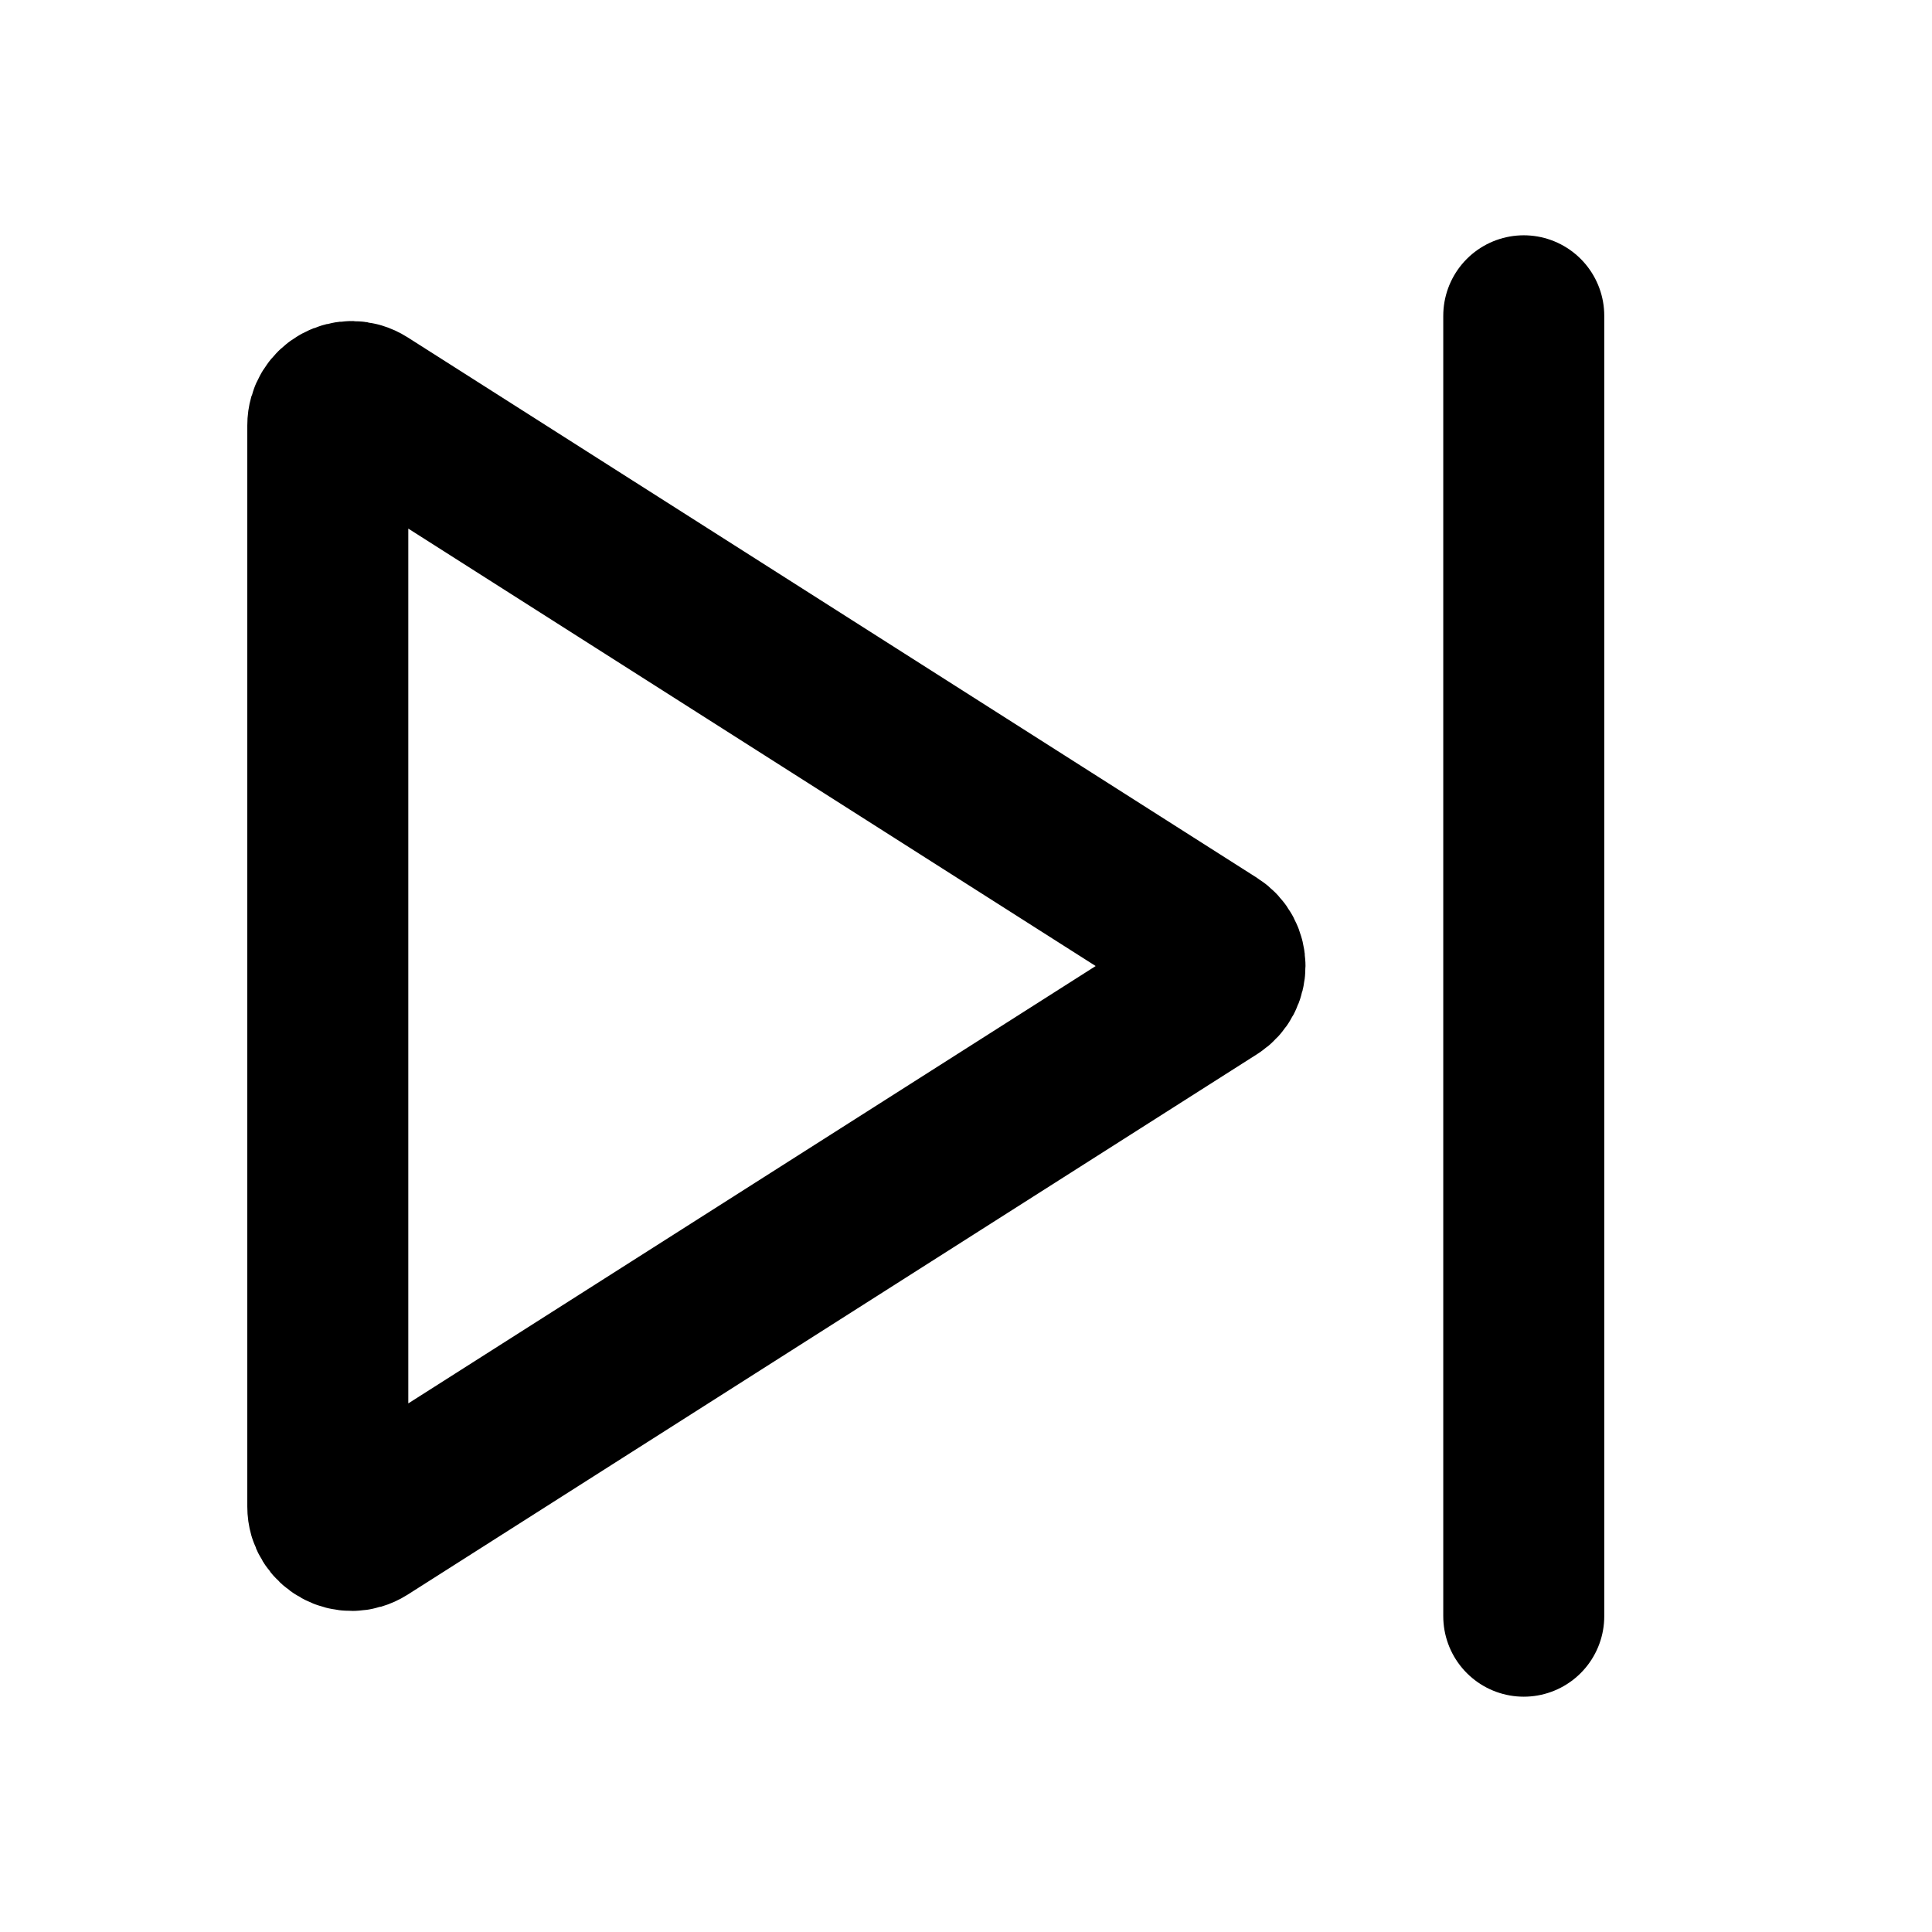
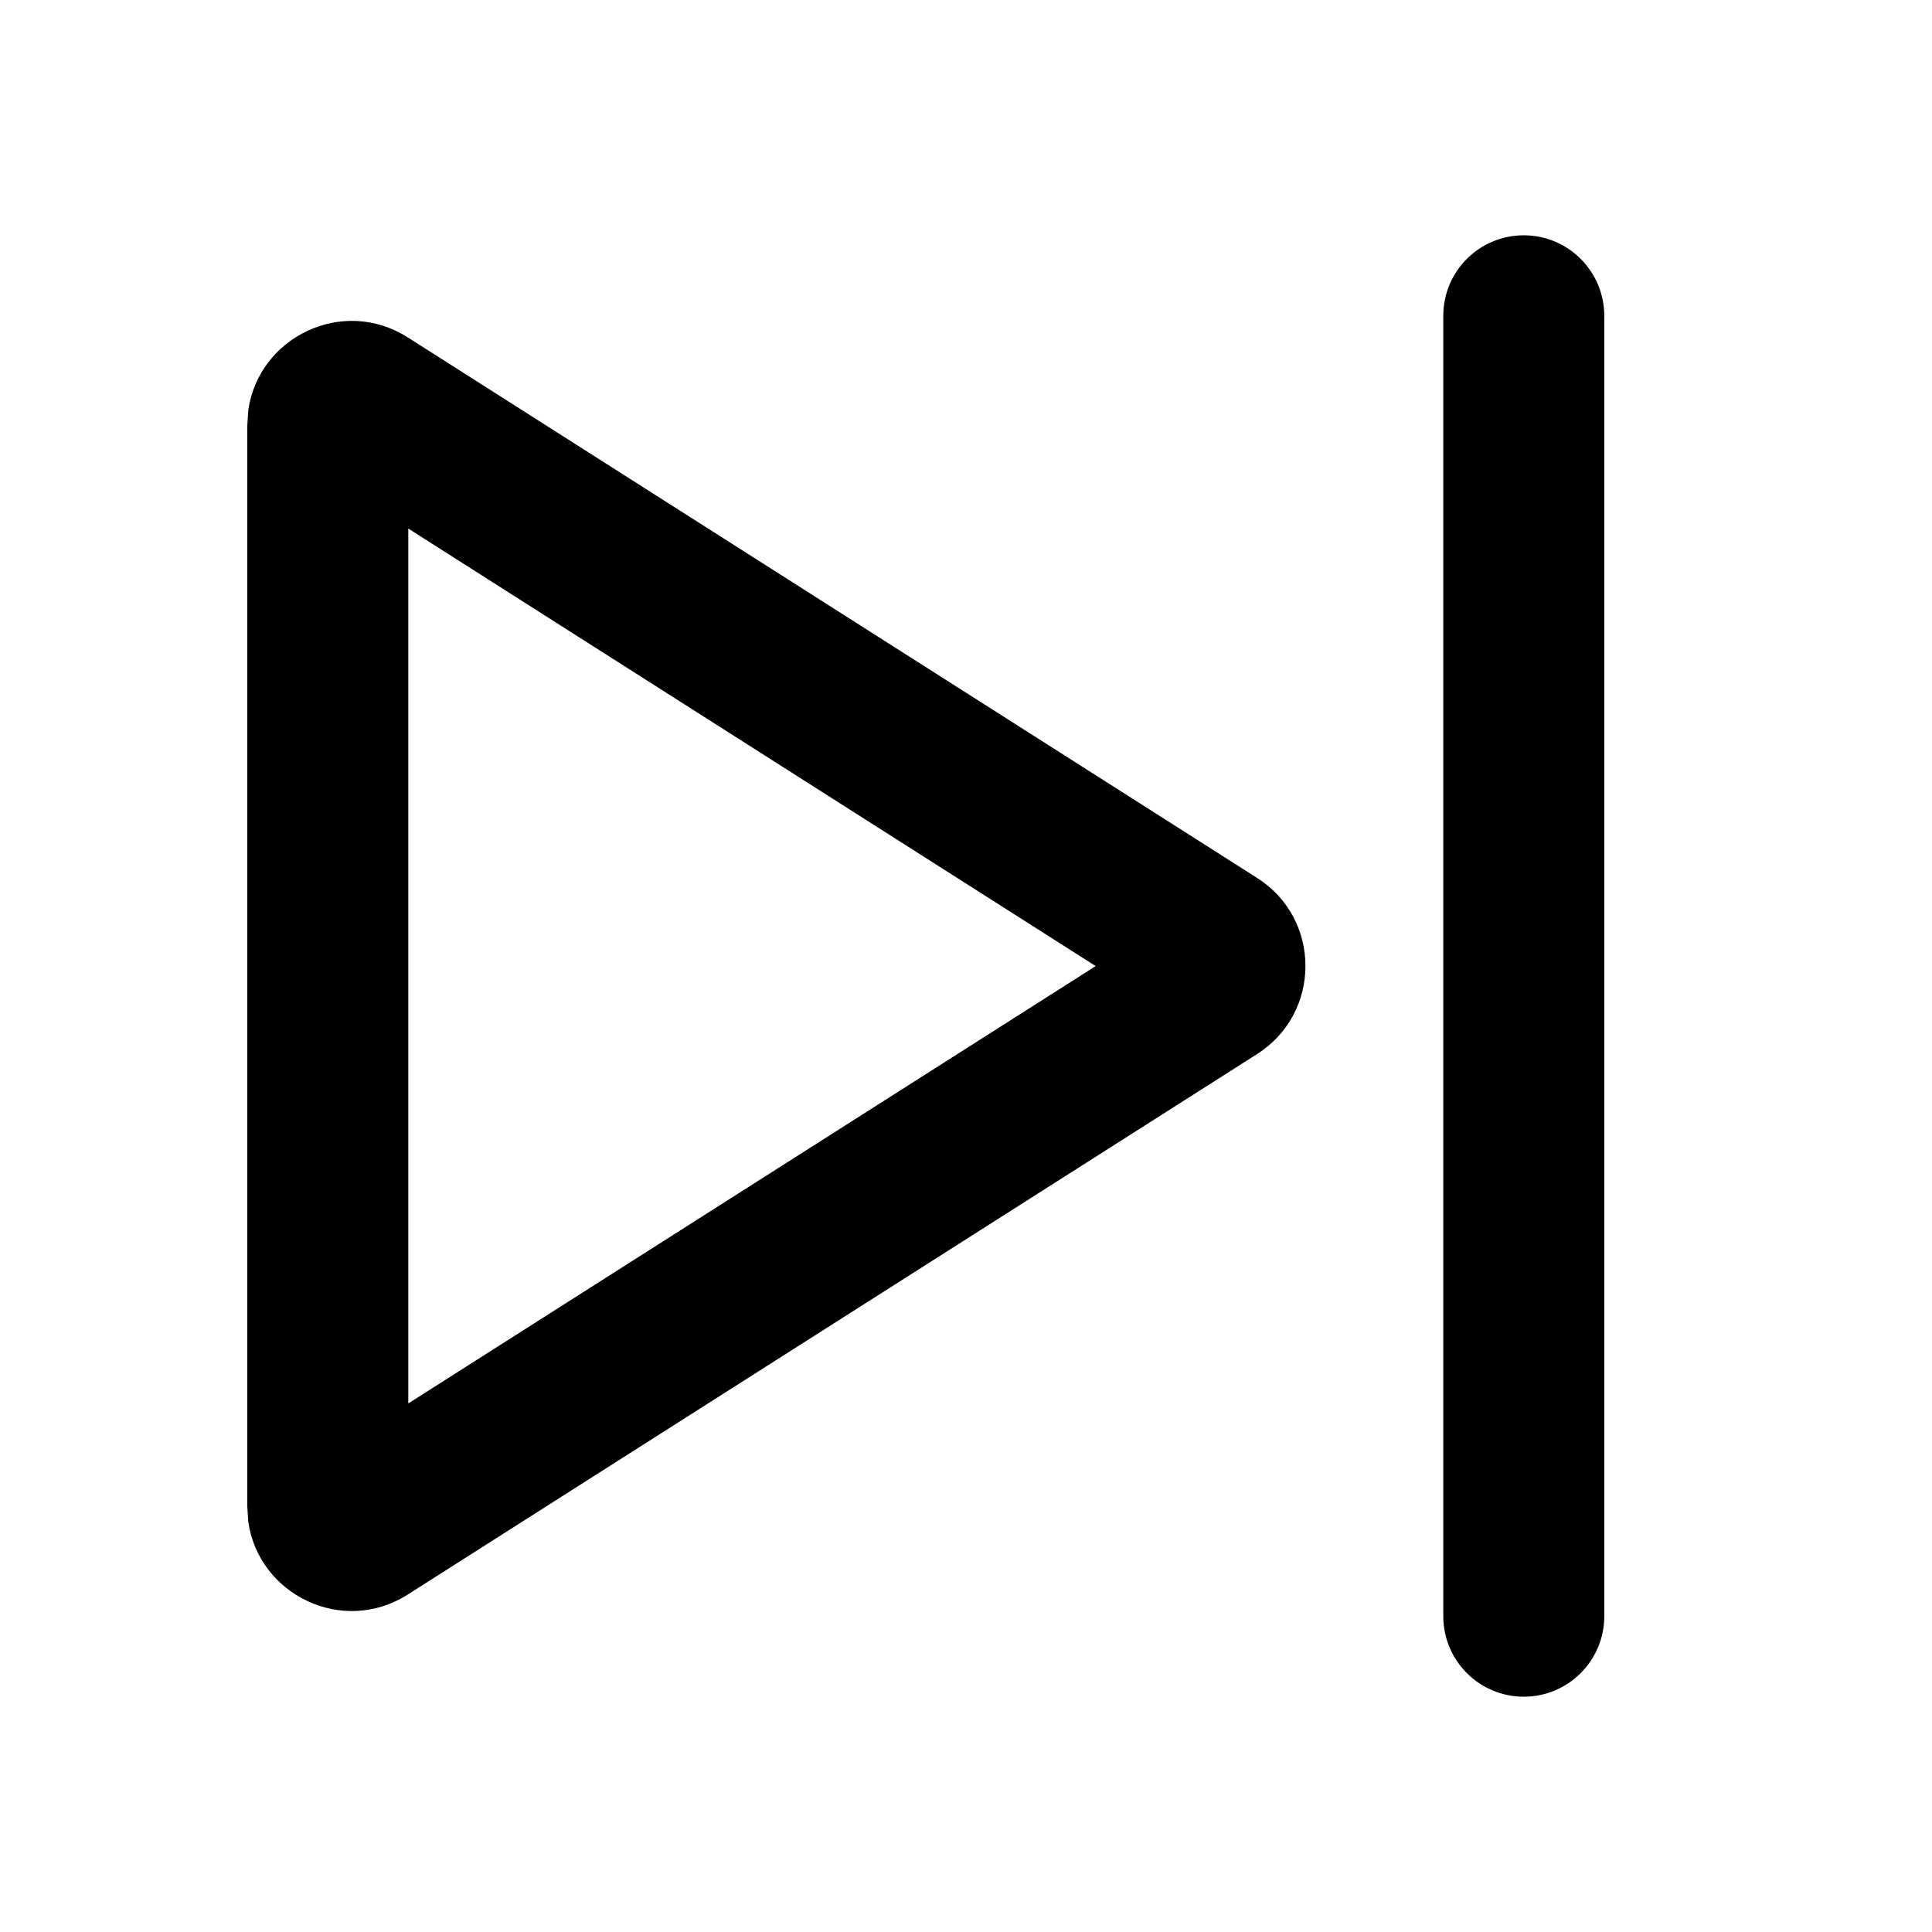
<svg xmlns="http://www.w3.org/2000/svg" width="24" height="24" viewBox="0 0 24 24" fill="none">
-   <line x1="1" y1="-1" x2="17.154" y2="-1" transform="matrix(-8.74228e-08 -1 -1 8.74228e-08 17.9287 21.0769)" stroke="black" stroke-width="2" stroke-linecap="round" />
-   <path d="M15.08 12.251C15.263 12.134 15.263 11.866 15.08 11.75L4.528 5.035C4.33 4.909 4.072 5.051 4.072 5.285L4.072 18.715C4.072 18.949 4.33 19.09 4.528 18.965L15.08 12.251Z" stroke="black" stroke-width="2" stroke-linejoin="round" />
+   <path d="M19.929 3.923C19.928 3.371 19.481 2.923 18.929 2.923C18.376 2.923 17.929 3.371 17.929 3.923L17.929 20.077C17.929 20.629 18.376 21.077 18.929 21.077C19.481 21.077 19.929 20.629 19.929 20.077L19.929 3.923Z" fill="black" />
+   <path d="M15.616 13.094C16.417 12.584 16.417 11.415 15.616 10.906L5.065 4.191C4.255 3.676 3.211 4.189 3.084 5.098L3.072 5.285L3.072 18.715L3.084 18.902C3.212 19.811 4.256 20.323 5.065 19.808L15.616 13.094ZM5.072 17.434L5.072 6.566L13.611 12.001L5.072 17.434Z" fill="black" />
</svg>
